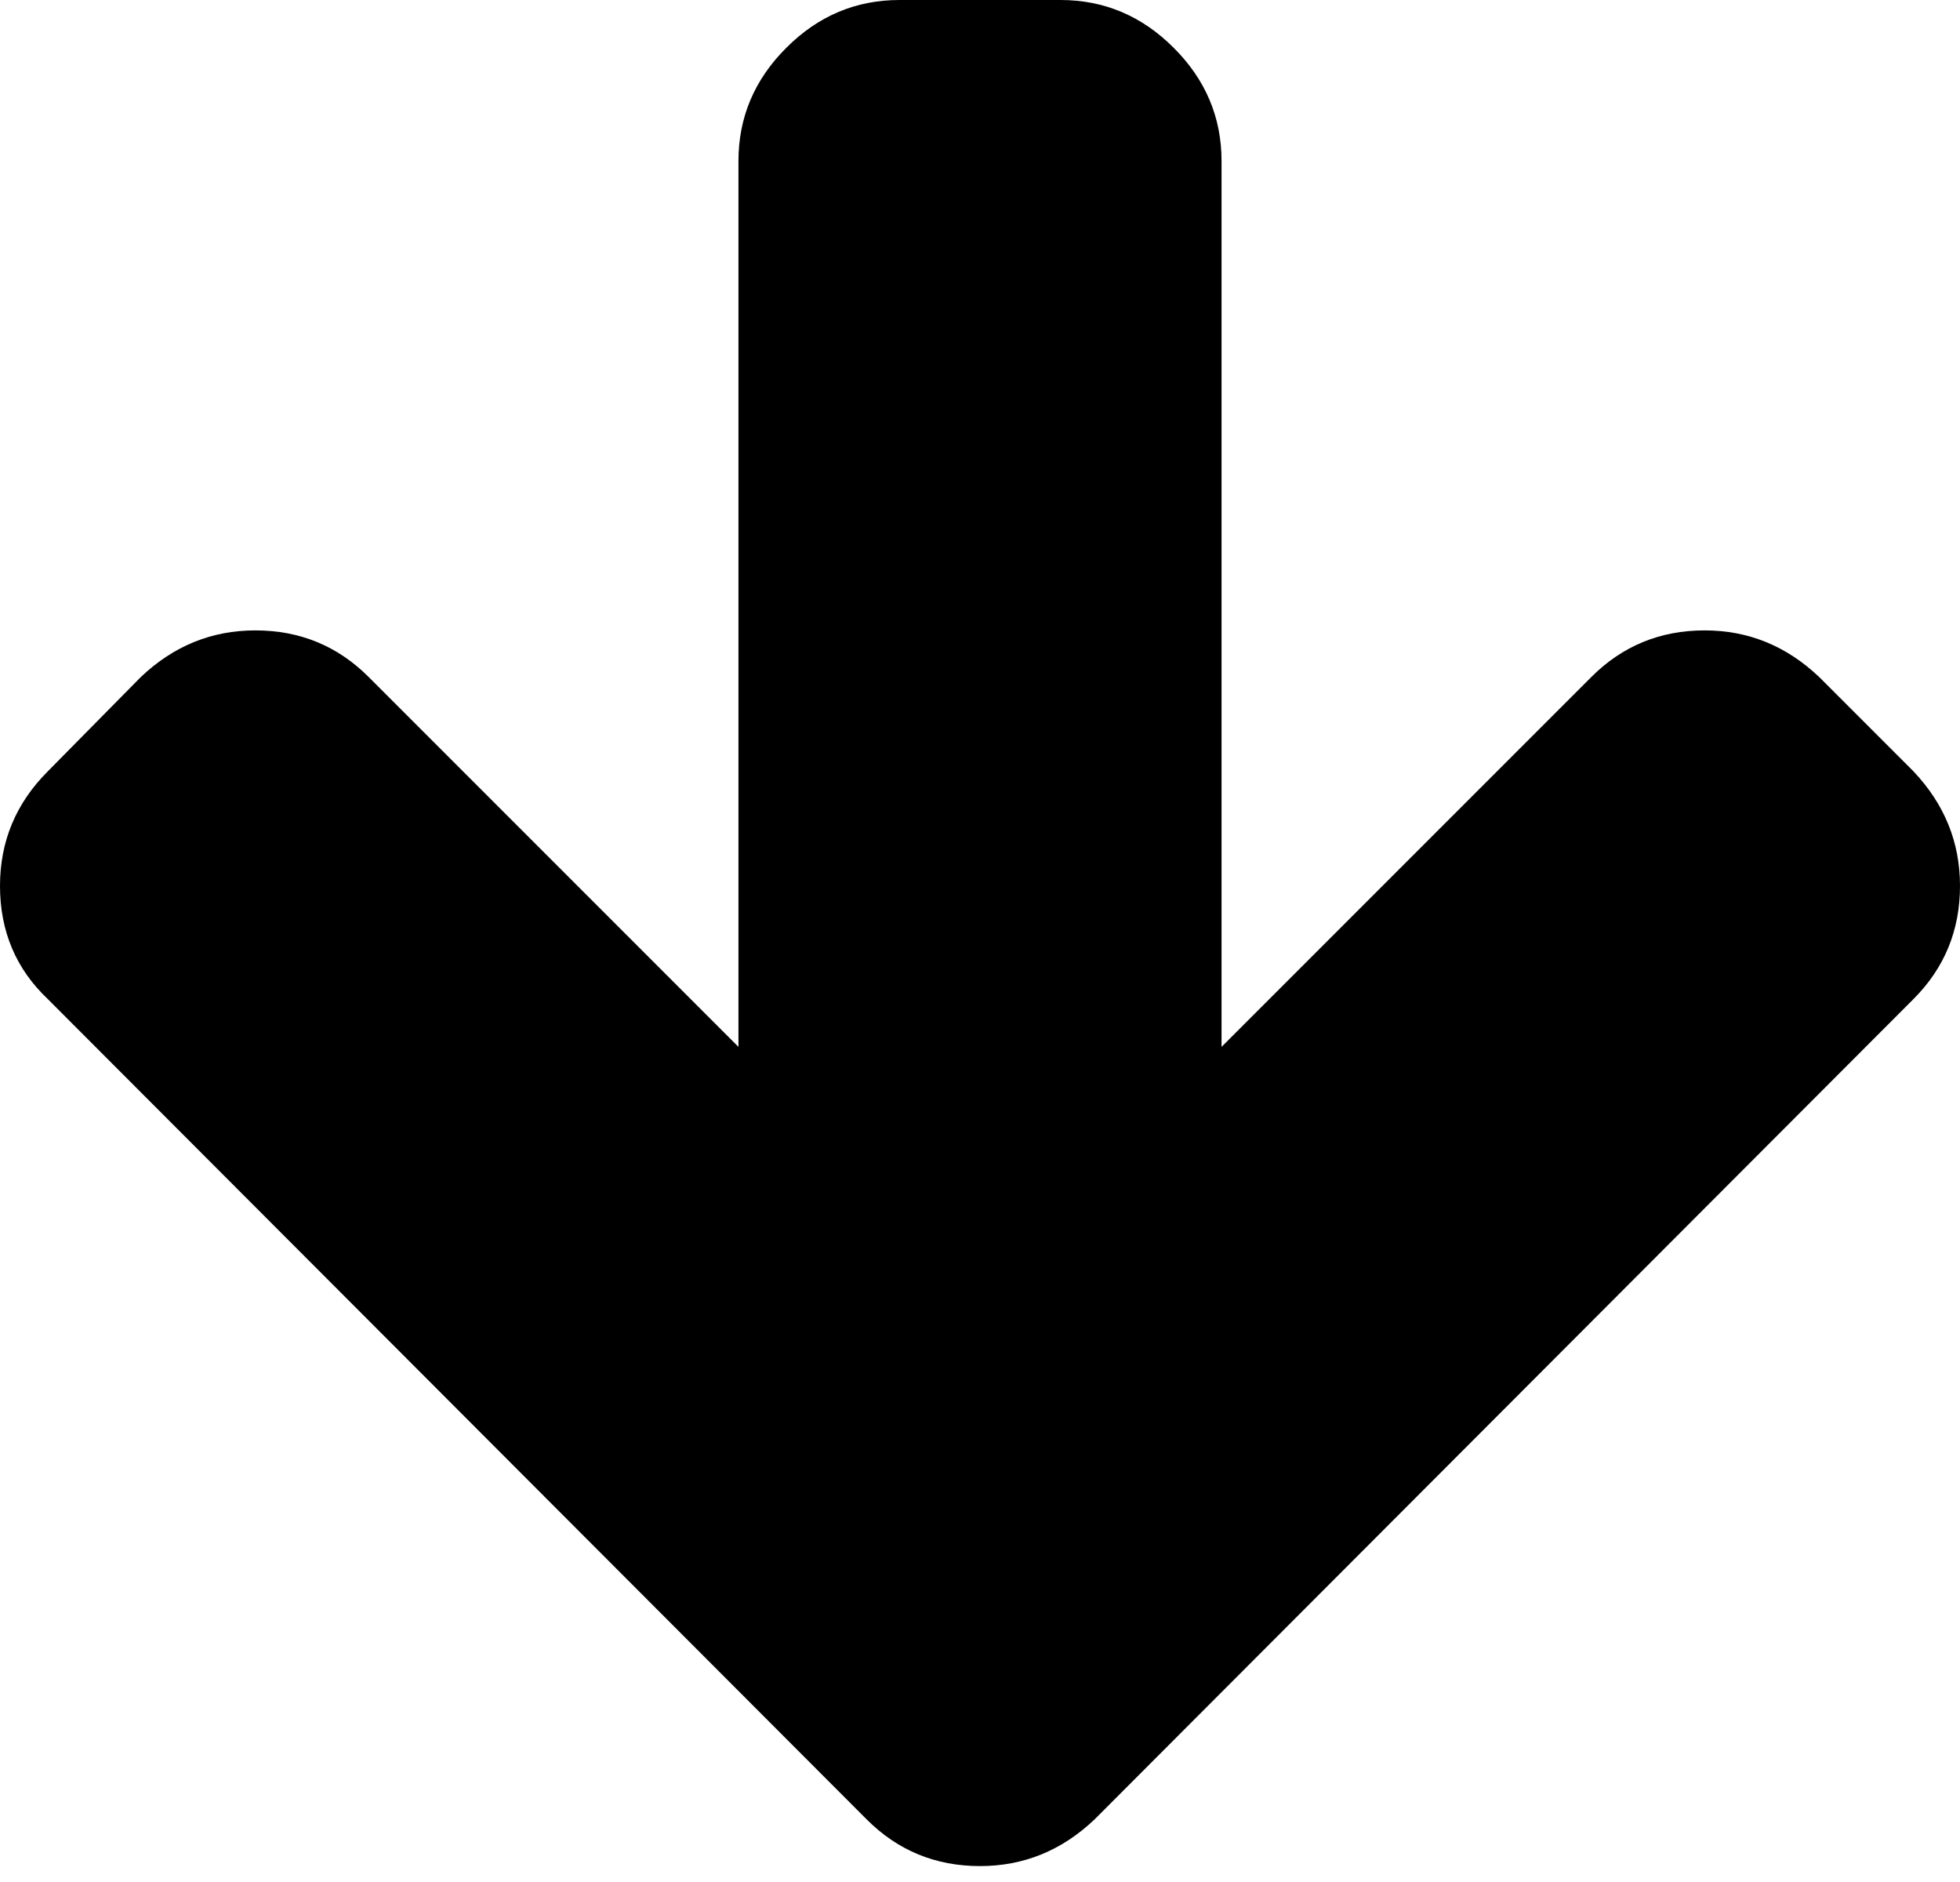
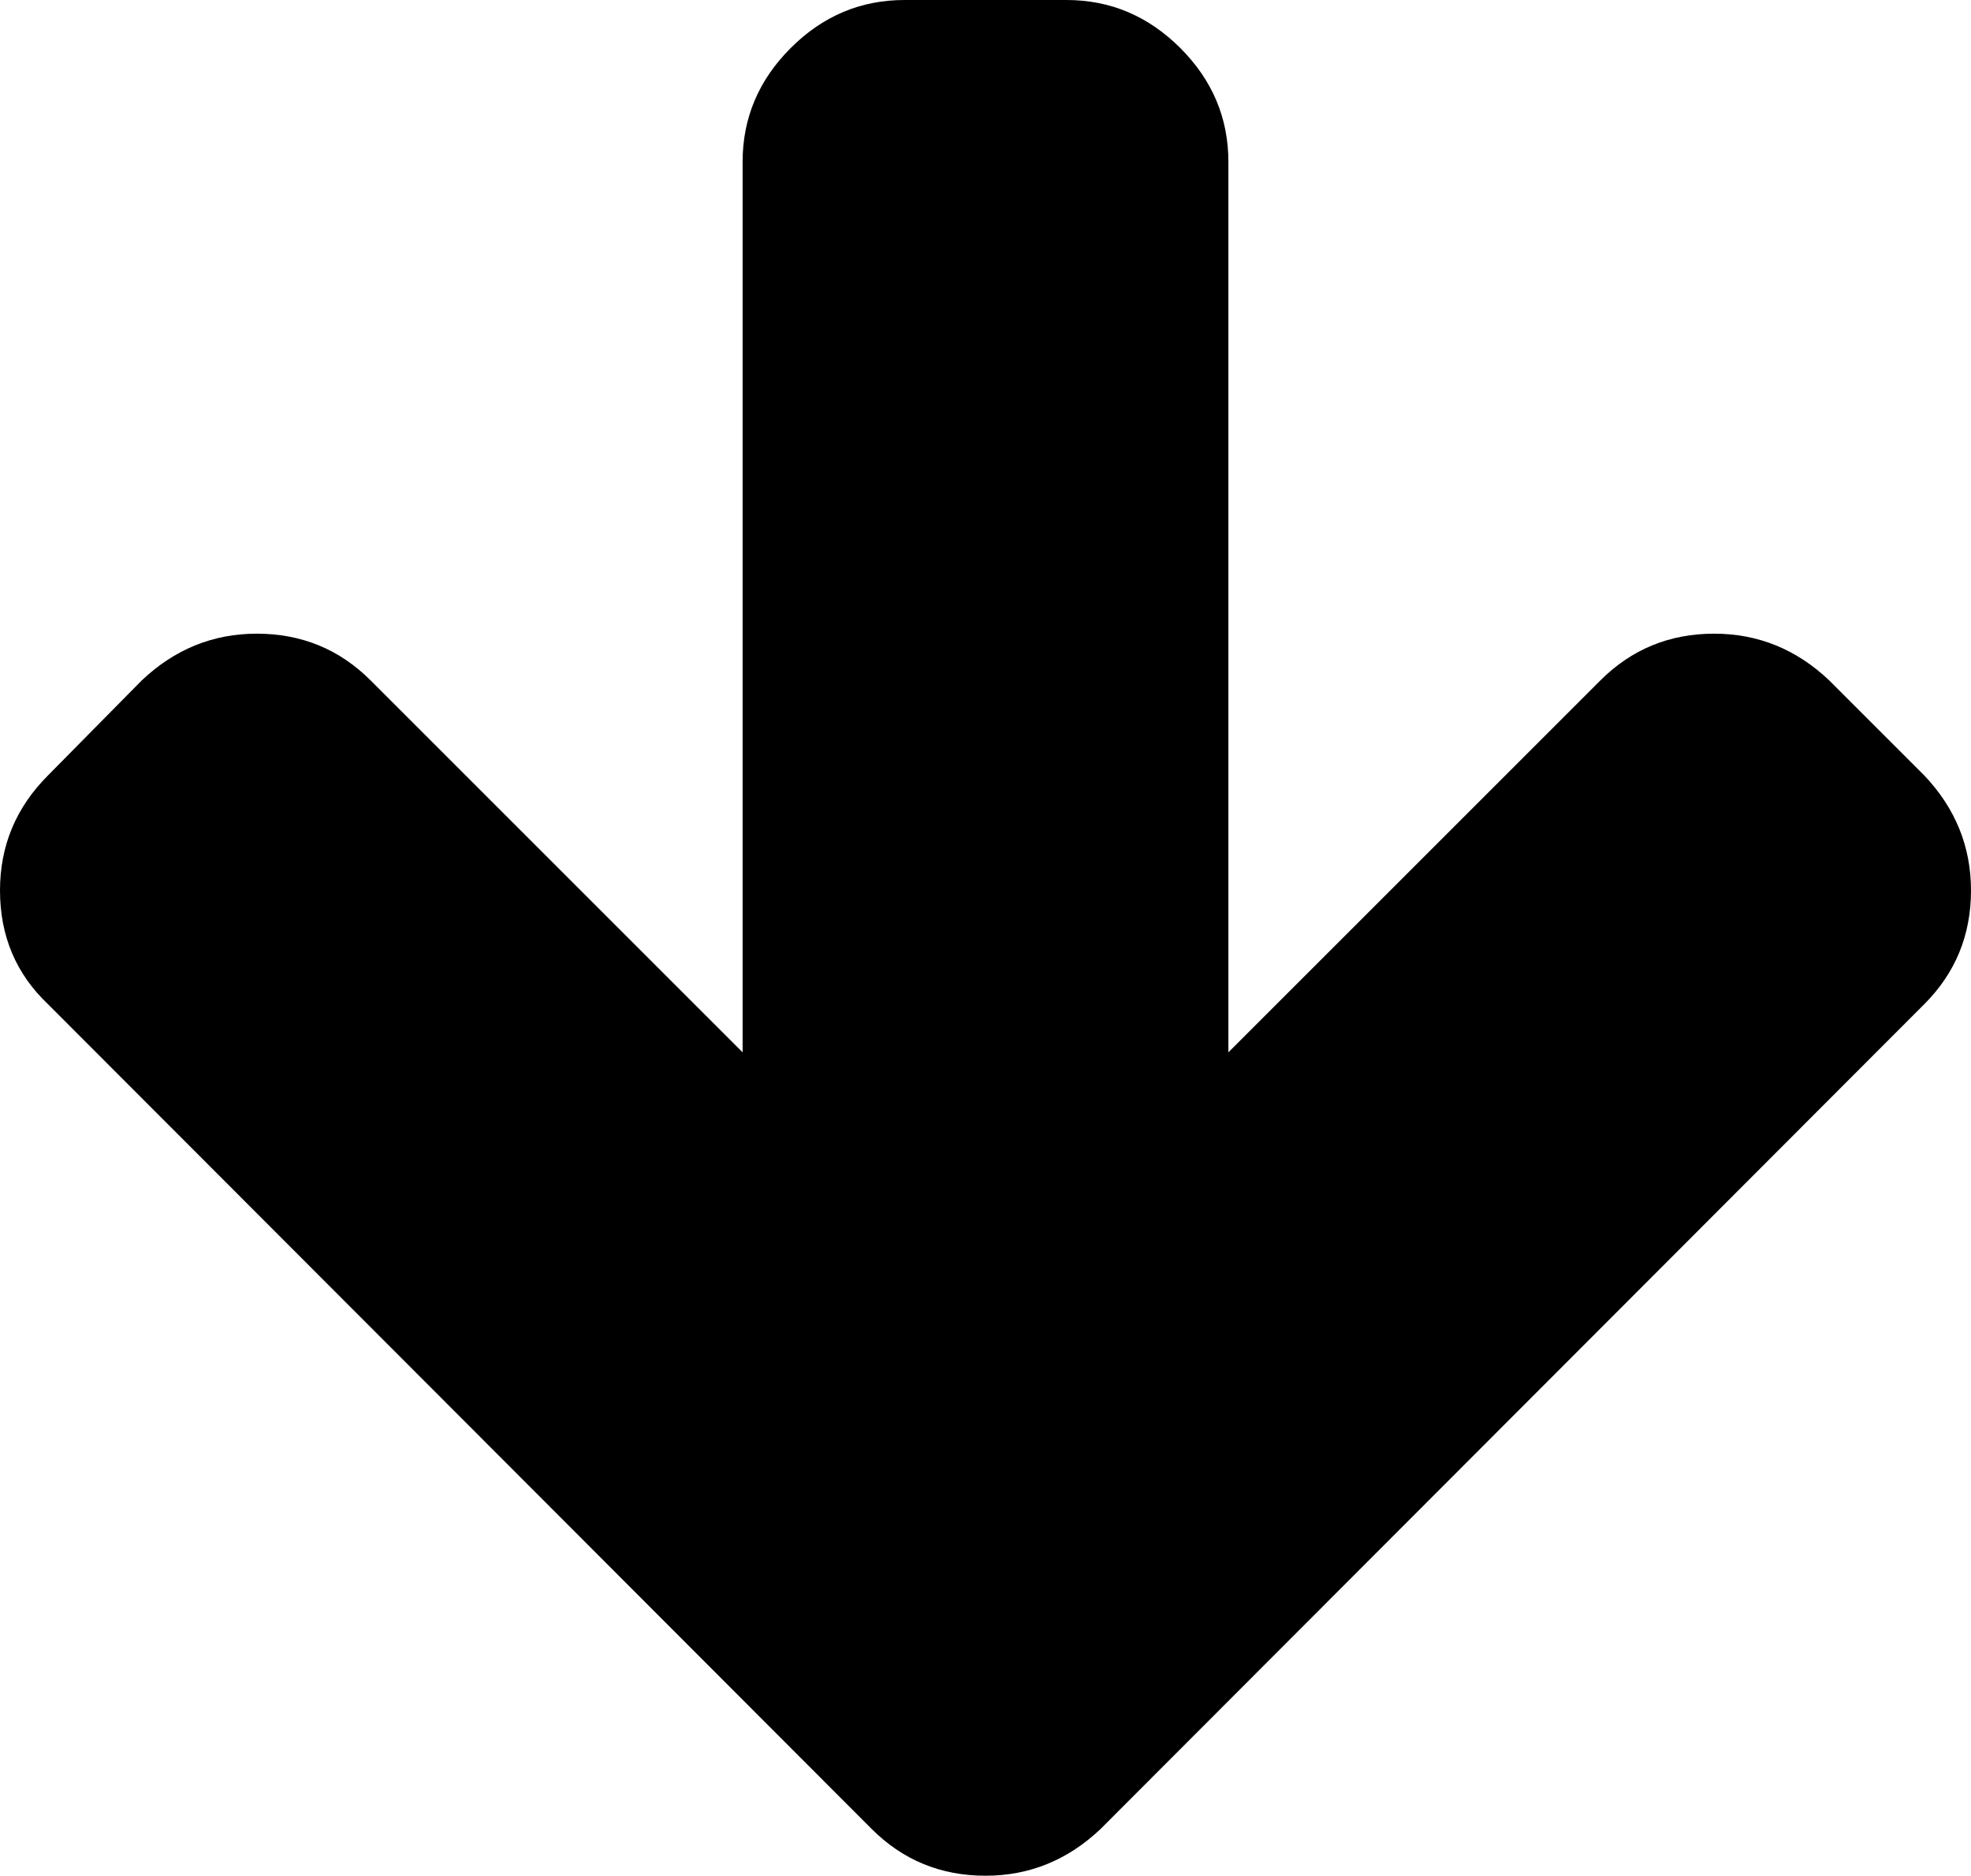
- <svg xmlns="http://www.w3.org/2000/svg" width="25px" height="24px" viewBox="0 0 25 24" version="1.1">
+ <svg xmlns="http://www.w3.org/2000/svg" width="1875px" height="1785px" viewBox="0 0 1875 1785" version="1.1">
  <defs />
  <g id="Page-1" stroke="none" stroke-width="1" fill="none" fill-rule="evenodd">
-     <path d="M25,11.297 C25,11.864 24.802,12.345 24.406,12.741 L13.96,23.203 C13.543,23.599 13.056,23.797 12.5,23.797 C11.933,23.797 11.452,23.599 11.056,23.203 L0.61,12.741 C0.203,12.356 0,11.874 0,11.297 C0,10.73 0.203,10.243 0.61,9.836 L1.797,8.633 C2.214,8.237 2.701,8.039 3.257,8.039 C3.824,8.039 4.306,8.237 4.702,8.633 L9.419,13.35 L9.419,2.054 C9.419,1.498 9.622,1.016 10.029,0.61 C10.435,0.203 10.917,0 11.473,0 L13.527,0 C14.083,0 14.565,0.203 14.971,0.61 C15.378,1.016 15.581,1.498 15.581,2.054 L15.581,13.35 L20.298,8.633 C20.694,8.237 21.176,8.039 21.743,8.039 C22.299,8.039 22.786,8.237 23.203,8.633 L24.406,9.836 C24.802,10.254 25,10.74 25,11.297 L25,11.297 Z" id="Shape" fill="#000000" />
+     <g id="arrow_down" fill="#000000">
+       <g id="Page-1">
+         <path d="M1875,847.24 C1875,889.763 1860.157,925.866 1830.472,955.552 L1047.015,1740.212 C1015.725,1769.897 979.22,1784.74 937.5,1784.74 C894.978,1784.74 858.874,1769.897 829.188,1740.212 L45.732,955.552 C15.244,926.669 0,890.565 0,847.24 C0,804.718 15.244,768.212 45.732,737.725 L134.788,647.465 C166.078,617.779 202.583,602.936 244.304,602.936 C286.826,602.936 322.93,617.779 352.616,647.465 L706.435,1001.284 L706.435,154.044 C706.435,112.323 721.678,76.22 752.166,45.732 C782.654,15.244 818.758,0 860.478,0 L1014.522,0 C1056.242,0 1092.346,15.244 1122.834,45.732 C1153.322,76.22 1168.565,112.323 1168.565,154.044 L1168.565,1001.284 L1522.384,647.465 C1552.07,617.779 1588.174,602.936 1630.696,602.936 C1672.417,602.936 1708.922,617.779 1740.212,647.465 L1830.472,737.725 C1860.157,769.015 1875,805.52 1875,847.24 L1875,847.24 L1875,847.24 Z" id="Shape" />
+       </g>
+     </g>
  </g>
</svg>
